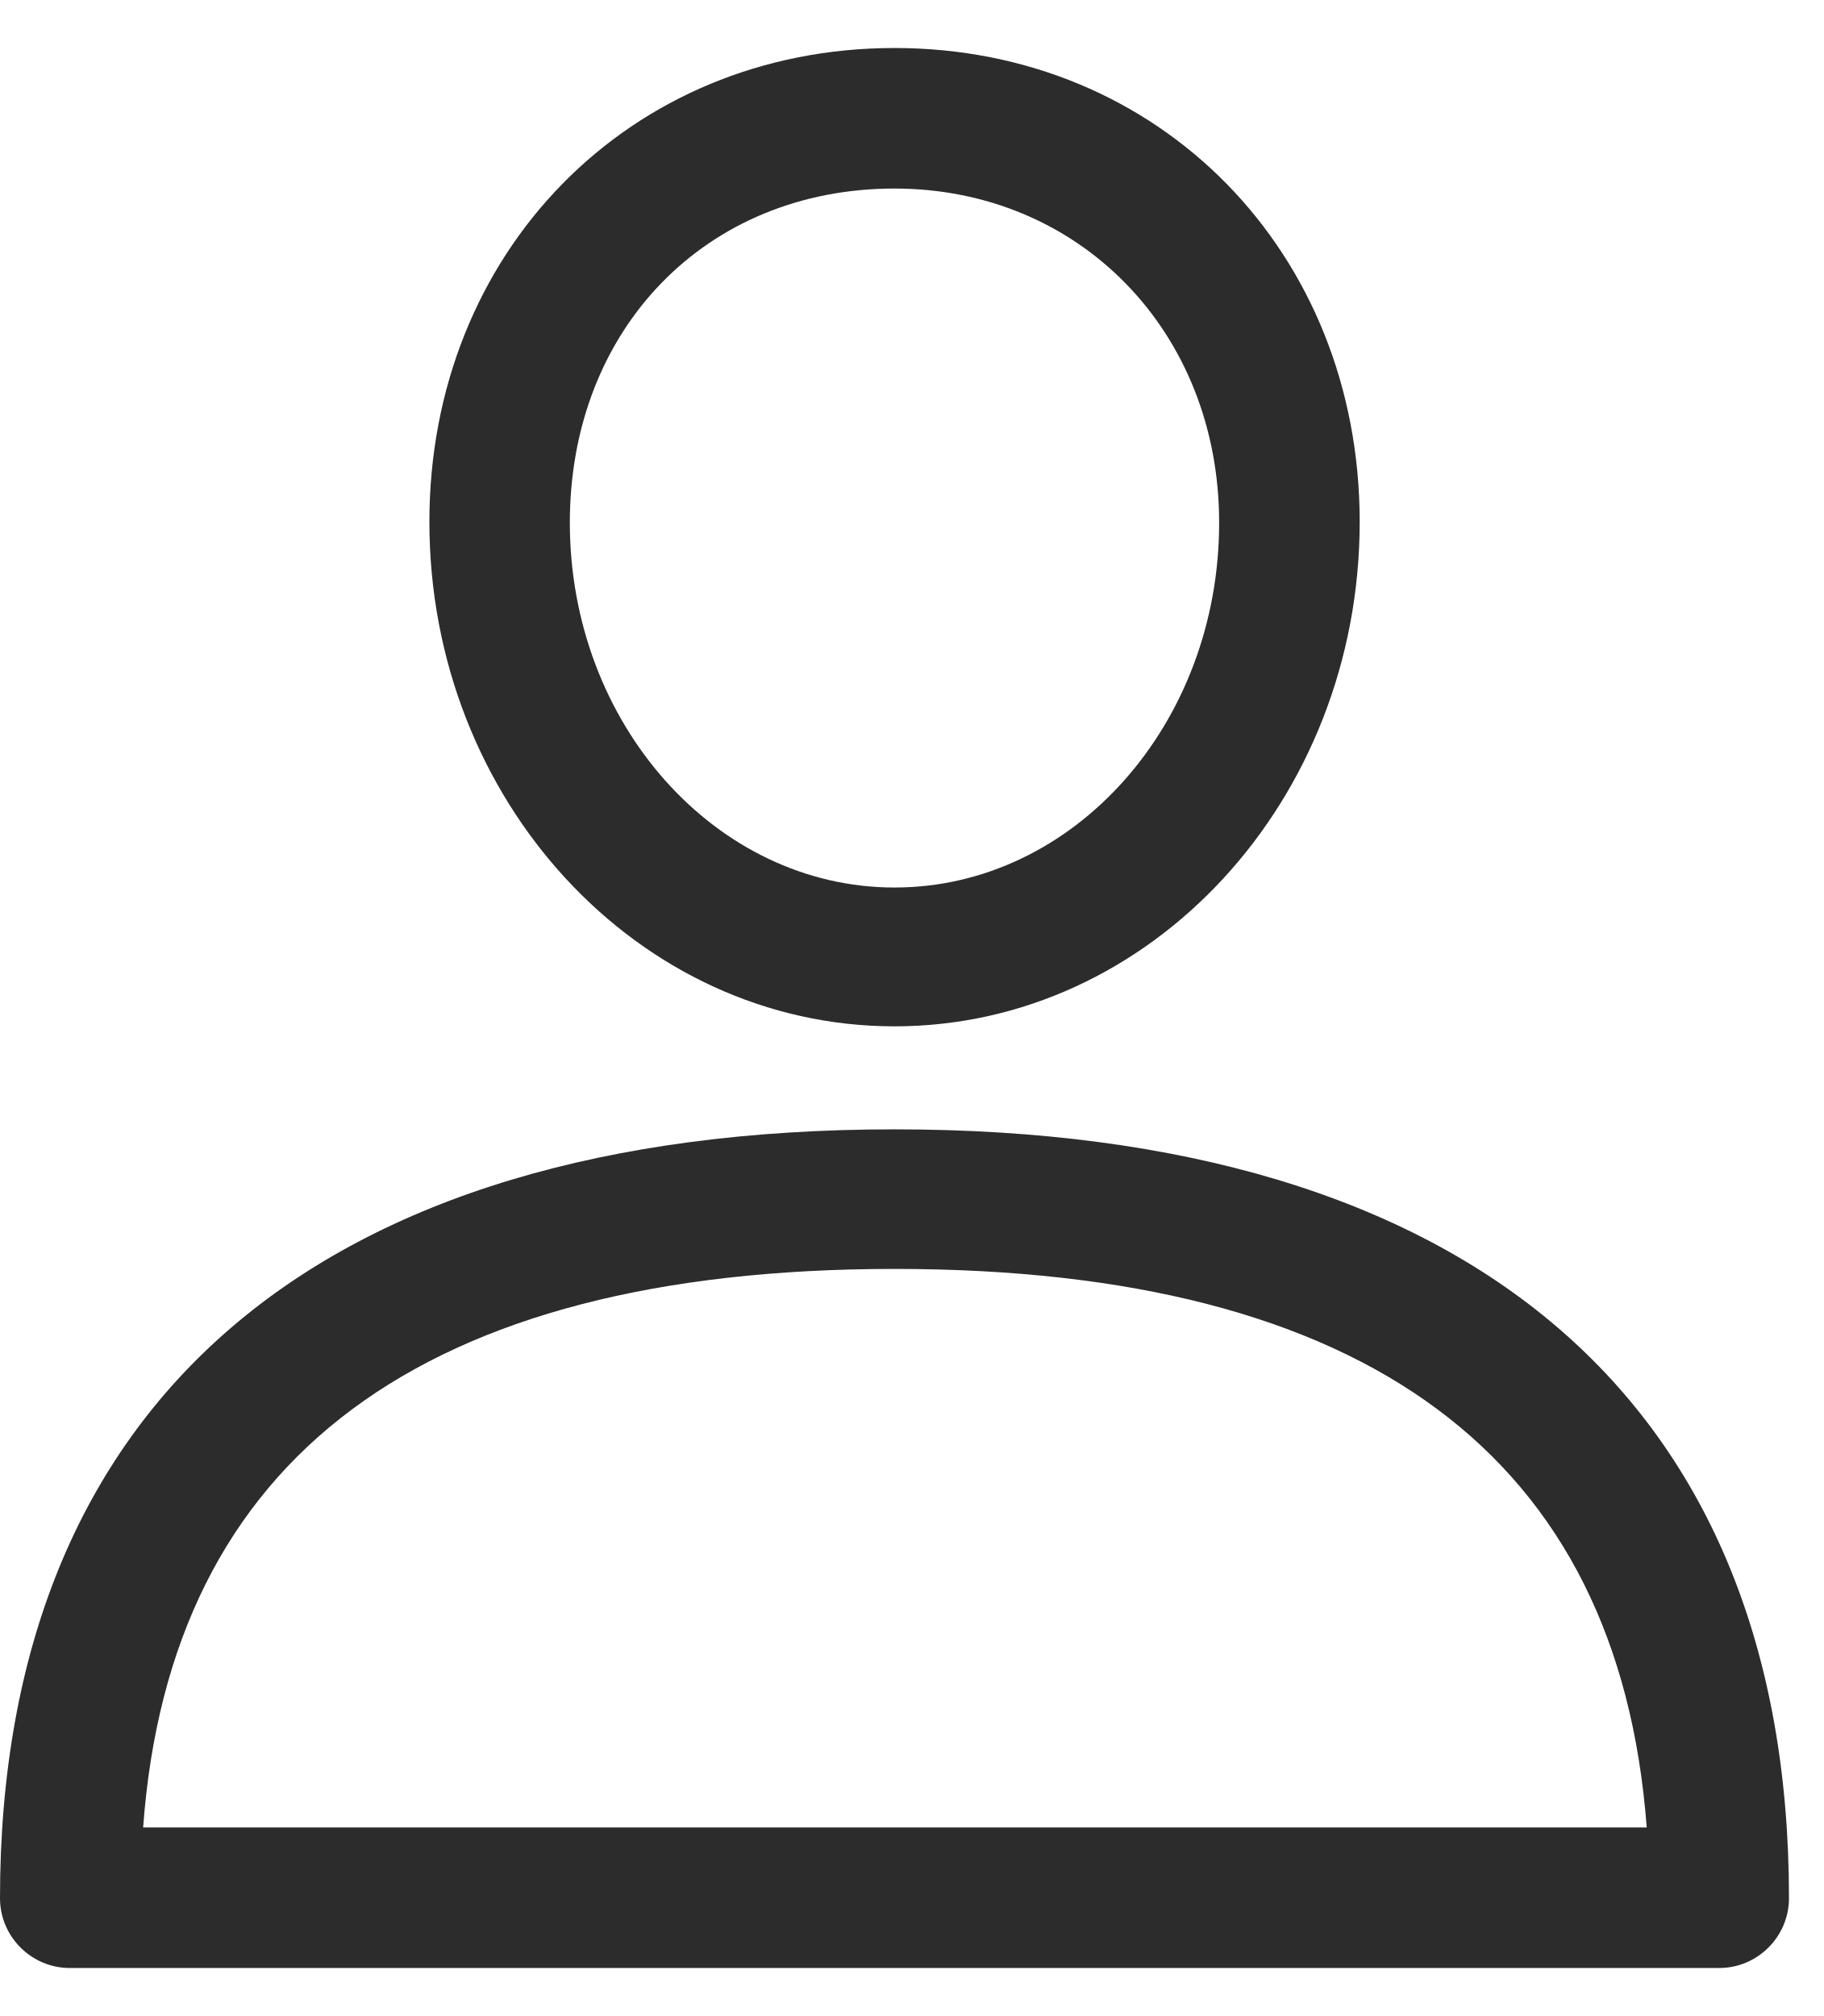
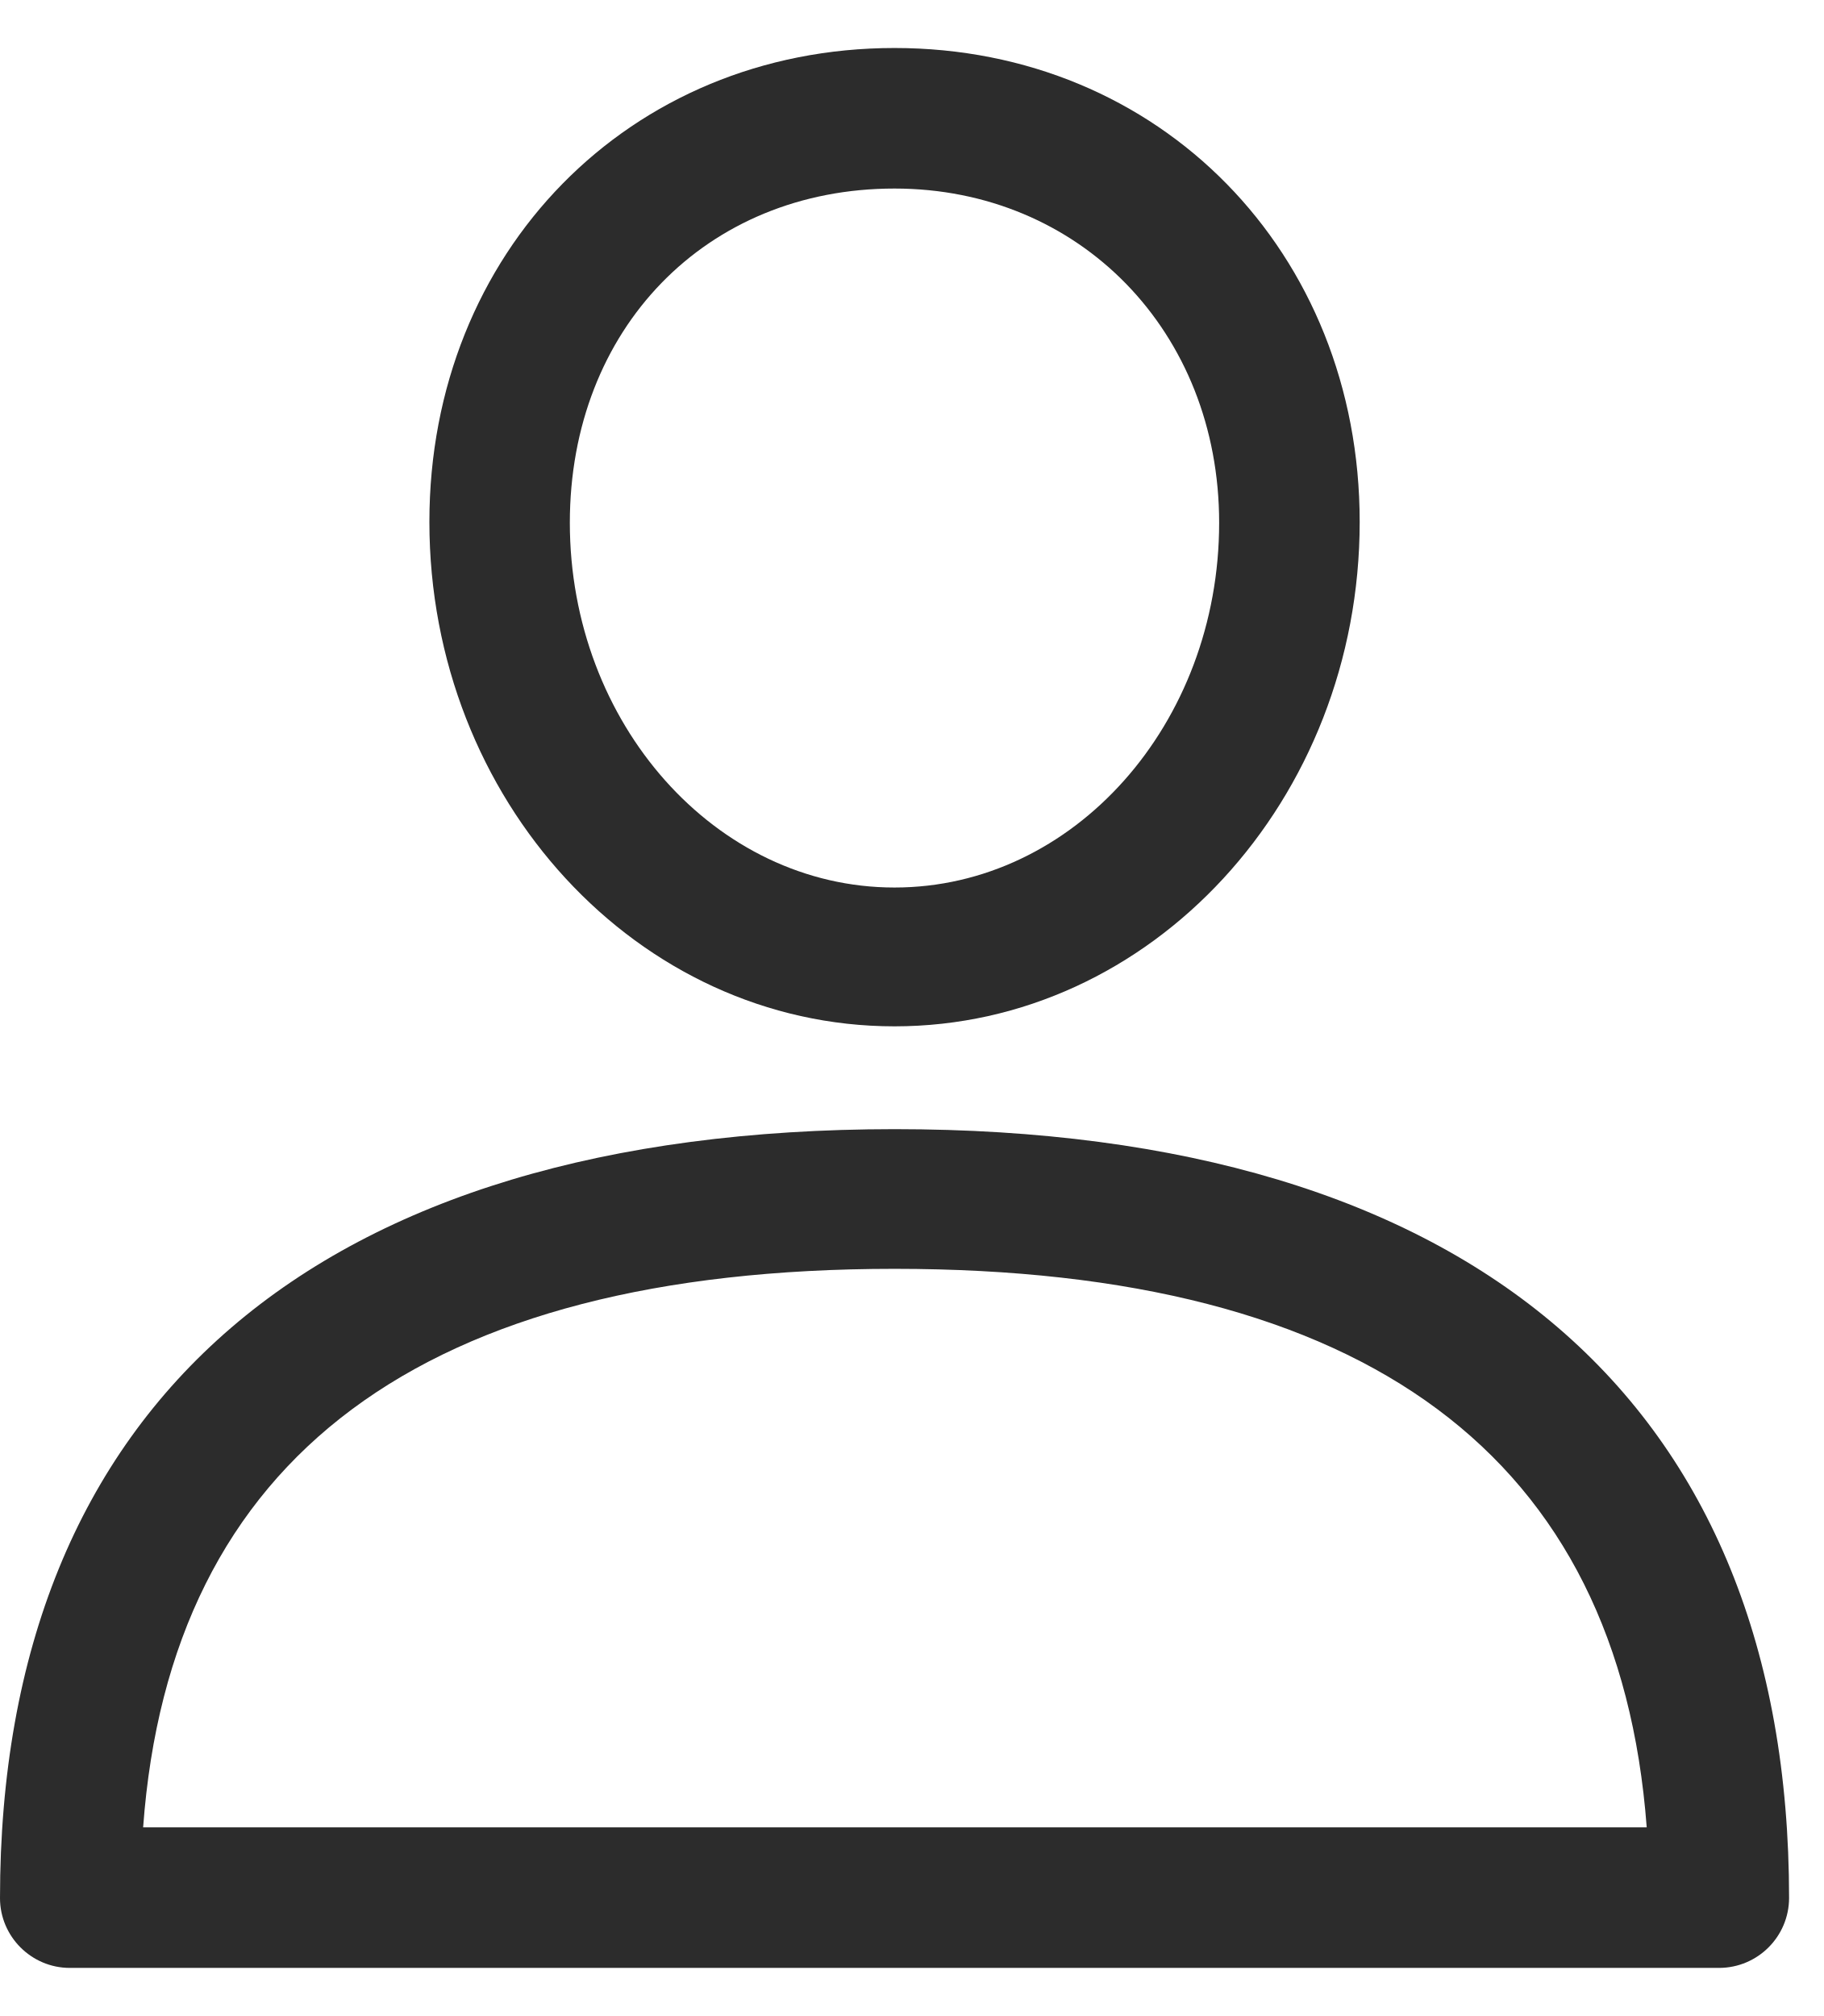
- <svg xmlns="http://www.w3.org/2000/svg" width="19" height="21" viewBox="0 0 19 21" fill="none">
-   <path fill-rule="evenodd" clip-rule="evenodd" d="M4.473 5.436C4.473 8.336 6.645 10.691 9.318 10.691C11.991 10.691 14.164 8.336 14.164 5.436C14.164 2.627 12.082 0.5 9.318 0.5C6.555 0.5 4.473 2.627 4.473 5.436ZM5.936 5.445C5.936 3.427 7.355 1.964 9.318 1.964C11.245 1.964 12.7 3.455 12.7 5.445C12.7 7.545 11.182 9.245 9.318 9.245C7.455 9.245 5.936 7.536 5.936 5.445ZM0 19.773C0 20.173 0.327 20.5 0.727 20.5H17.909C18.309 20.5 18.636 20.173 18.636 19.773C18.636 14.609 15.327 11.764 9.318 11.764C3.309 11.764 0 14.609 0 19.773ZM17.154 19.036H1.491C1.773 15.182 4.4 13.218 9.318 13.218C14.236 13.218 16.864 15.173 17.154 19.036Z" fill="#2C2C2C" />
+ <svg xmlns="http://www.w3.org/2000/svg" width="19" height="21" fill="none">
+   <path fill-rule="evenodd" clip-rule="evenodd" d="M4.473 5.436c0 2.9 2.172 5.255 4.845 5.255 2.673 0 4.846-2.355 4.846-5.255C14.164 2.627 12.082.5 9.318.5 6.555.5 4.473 2.627 4.473 5.436zm1.463.01c0-2.019 1.419-3.482 3.382-3.482 1.928 0 3.382 1.49 3.382 3.481 0 2.1-1.518 3.8-3.382 3.8-1.863 0-3.382-1.709-3.382-3.8zM0 19.772c0 .4.327.727.727.727H17.91a.73.73 0 00.727-.727c0-5.164-3.309-8.01-9.318-8.01C3.31 11.764 0 14.61 0 19.774zm17.154-.737H1.491c.282-3.854 2.909-5.818 7.827-5.818s7.546 1.955 7.836 5.818z" fill="#2C2C2C" />
</svg>
